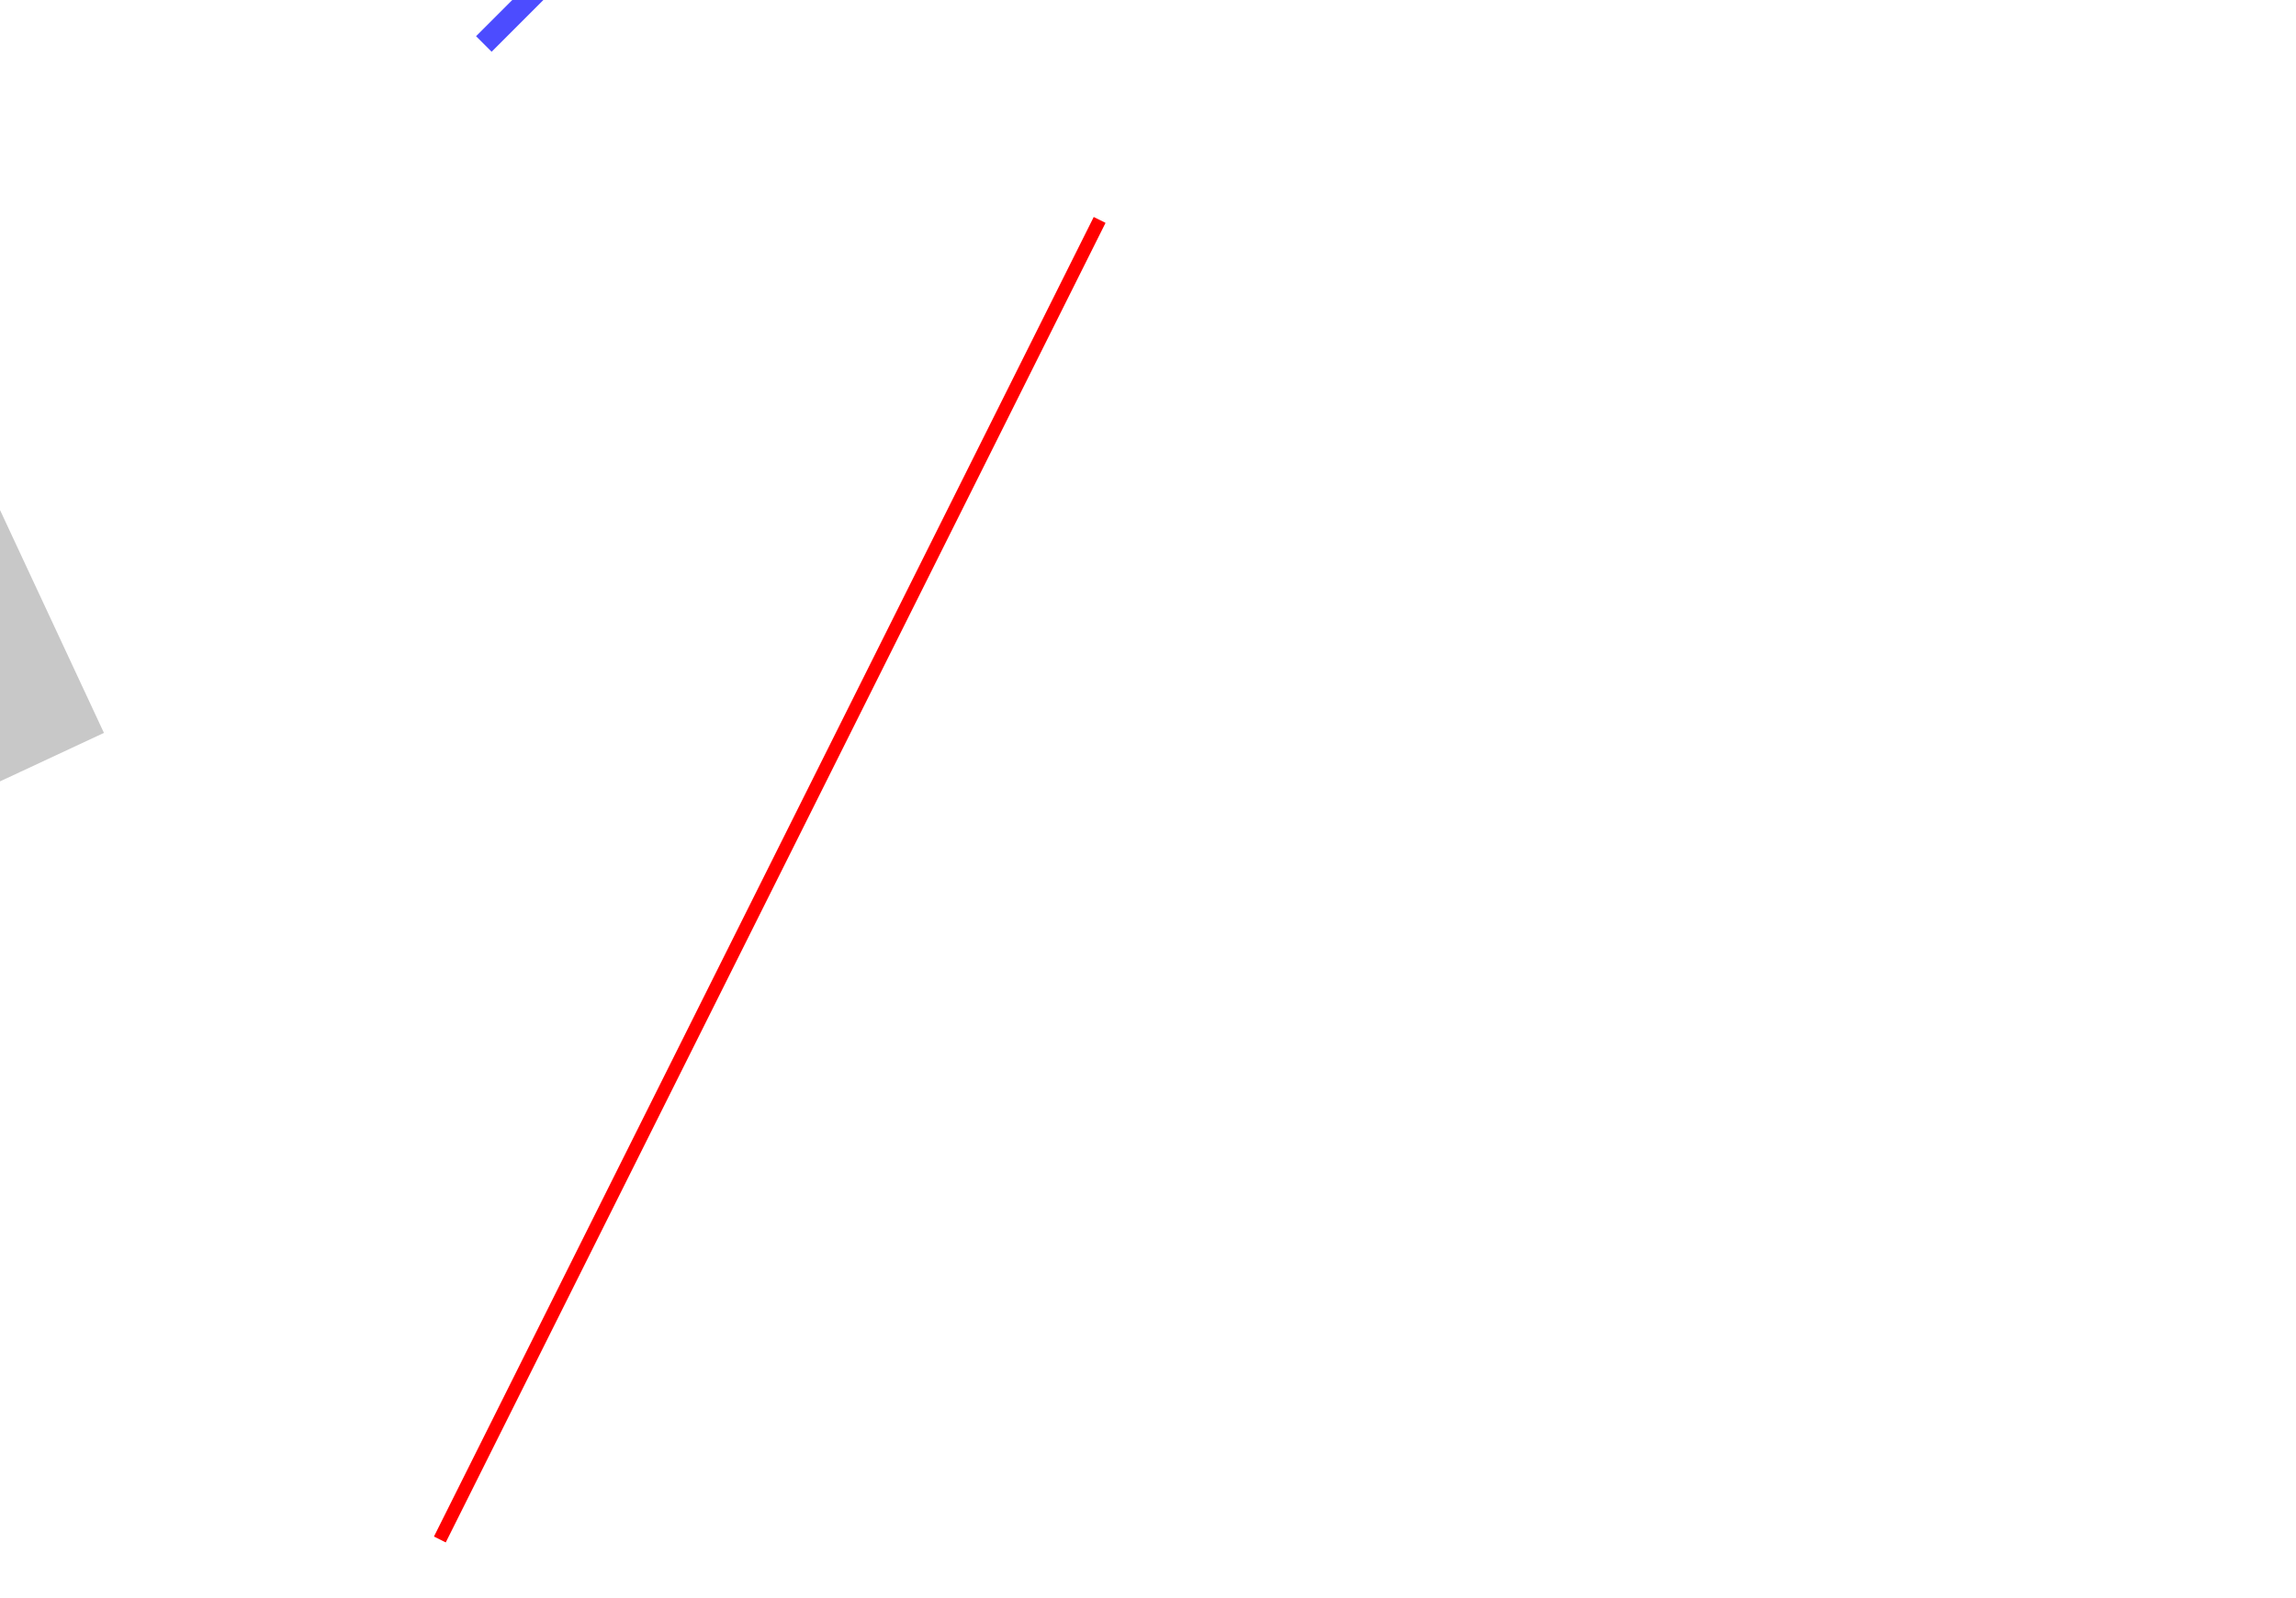
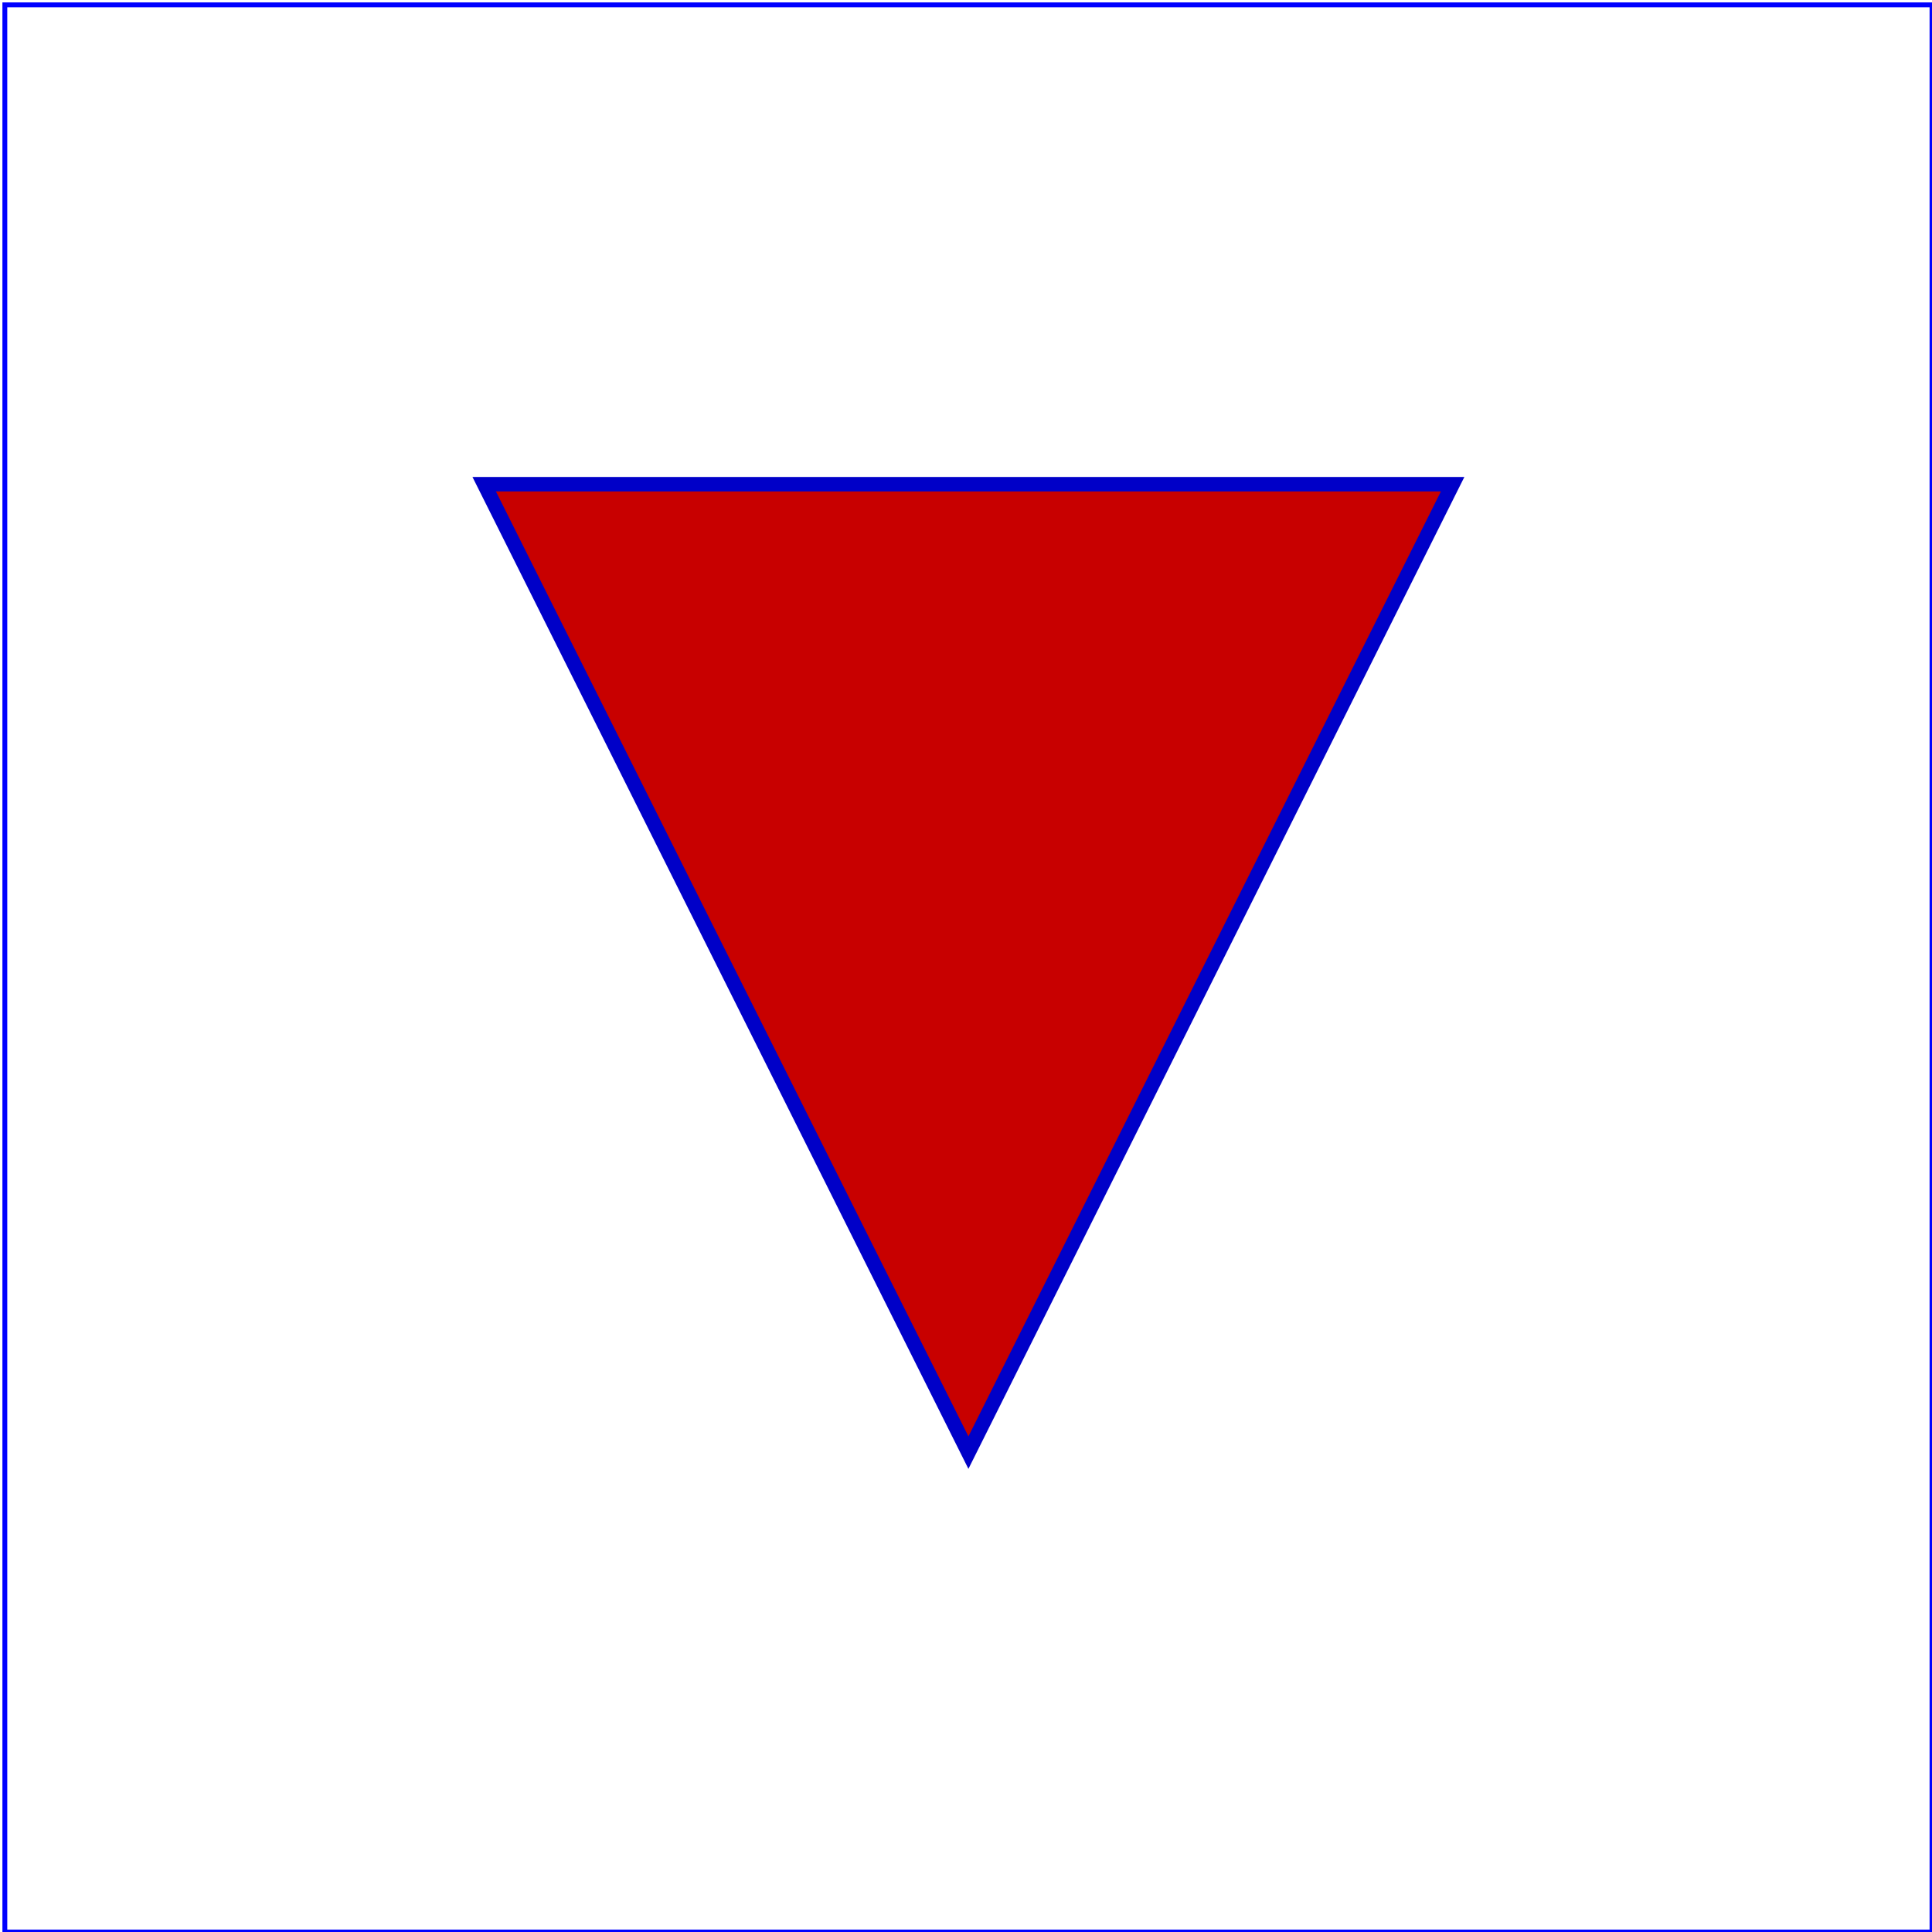
<svg xmlns="http://www.w3.org/2000/svg">
-   <rect fill-opacity="1" fill="rgb(200,200,200)" stroke="rgb(200,200,200)" stroke-width="2" x="60" y="50" width="100" height="200" transform="rotate(65)" />
-   <line x1="10" y1="30" x2="30" y2="10" stroke="rgb(0, 0, 255)" stroke-width="5" stroke-opacity="0.7" transform="translate(100,-20)" />
-   <path d="M100,350 250,50" stroke="rgb(255,0,0)" stroke-width="3" fill="none" />
+   <rect x="1" y="1" width="398" height="398" fill="none" stroke="rgb(0,0,255)" />
+   <path d="M100,100 L300,100 L200,300 z" fill="rgb(200,0,0)" stroke="rgb(0,0,200)" stroke-width="3" />
</svg>
